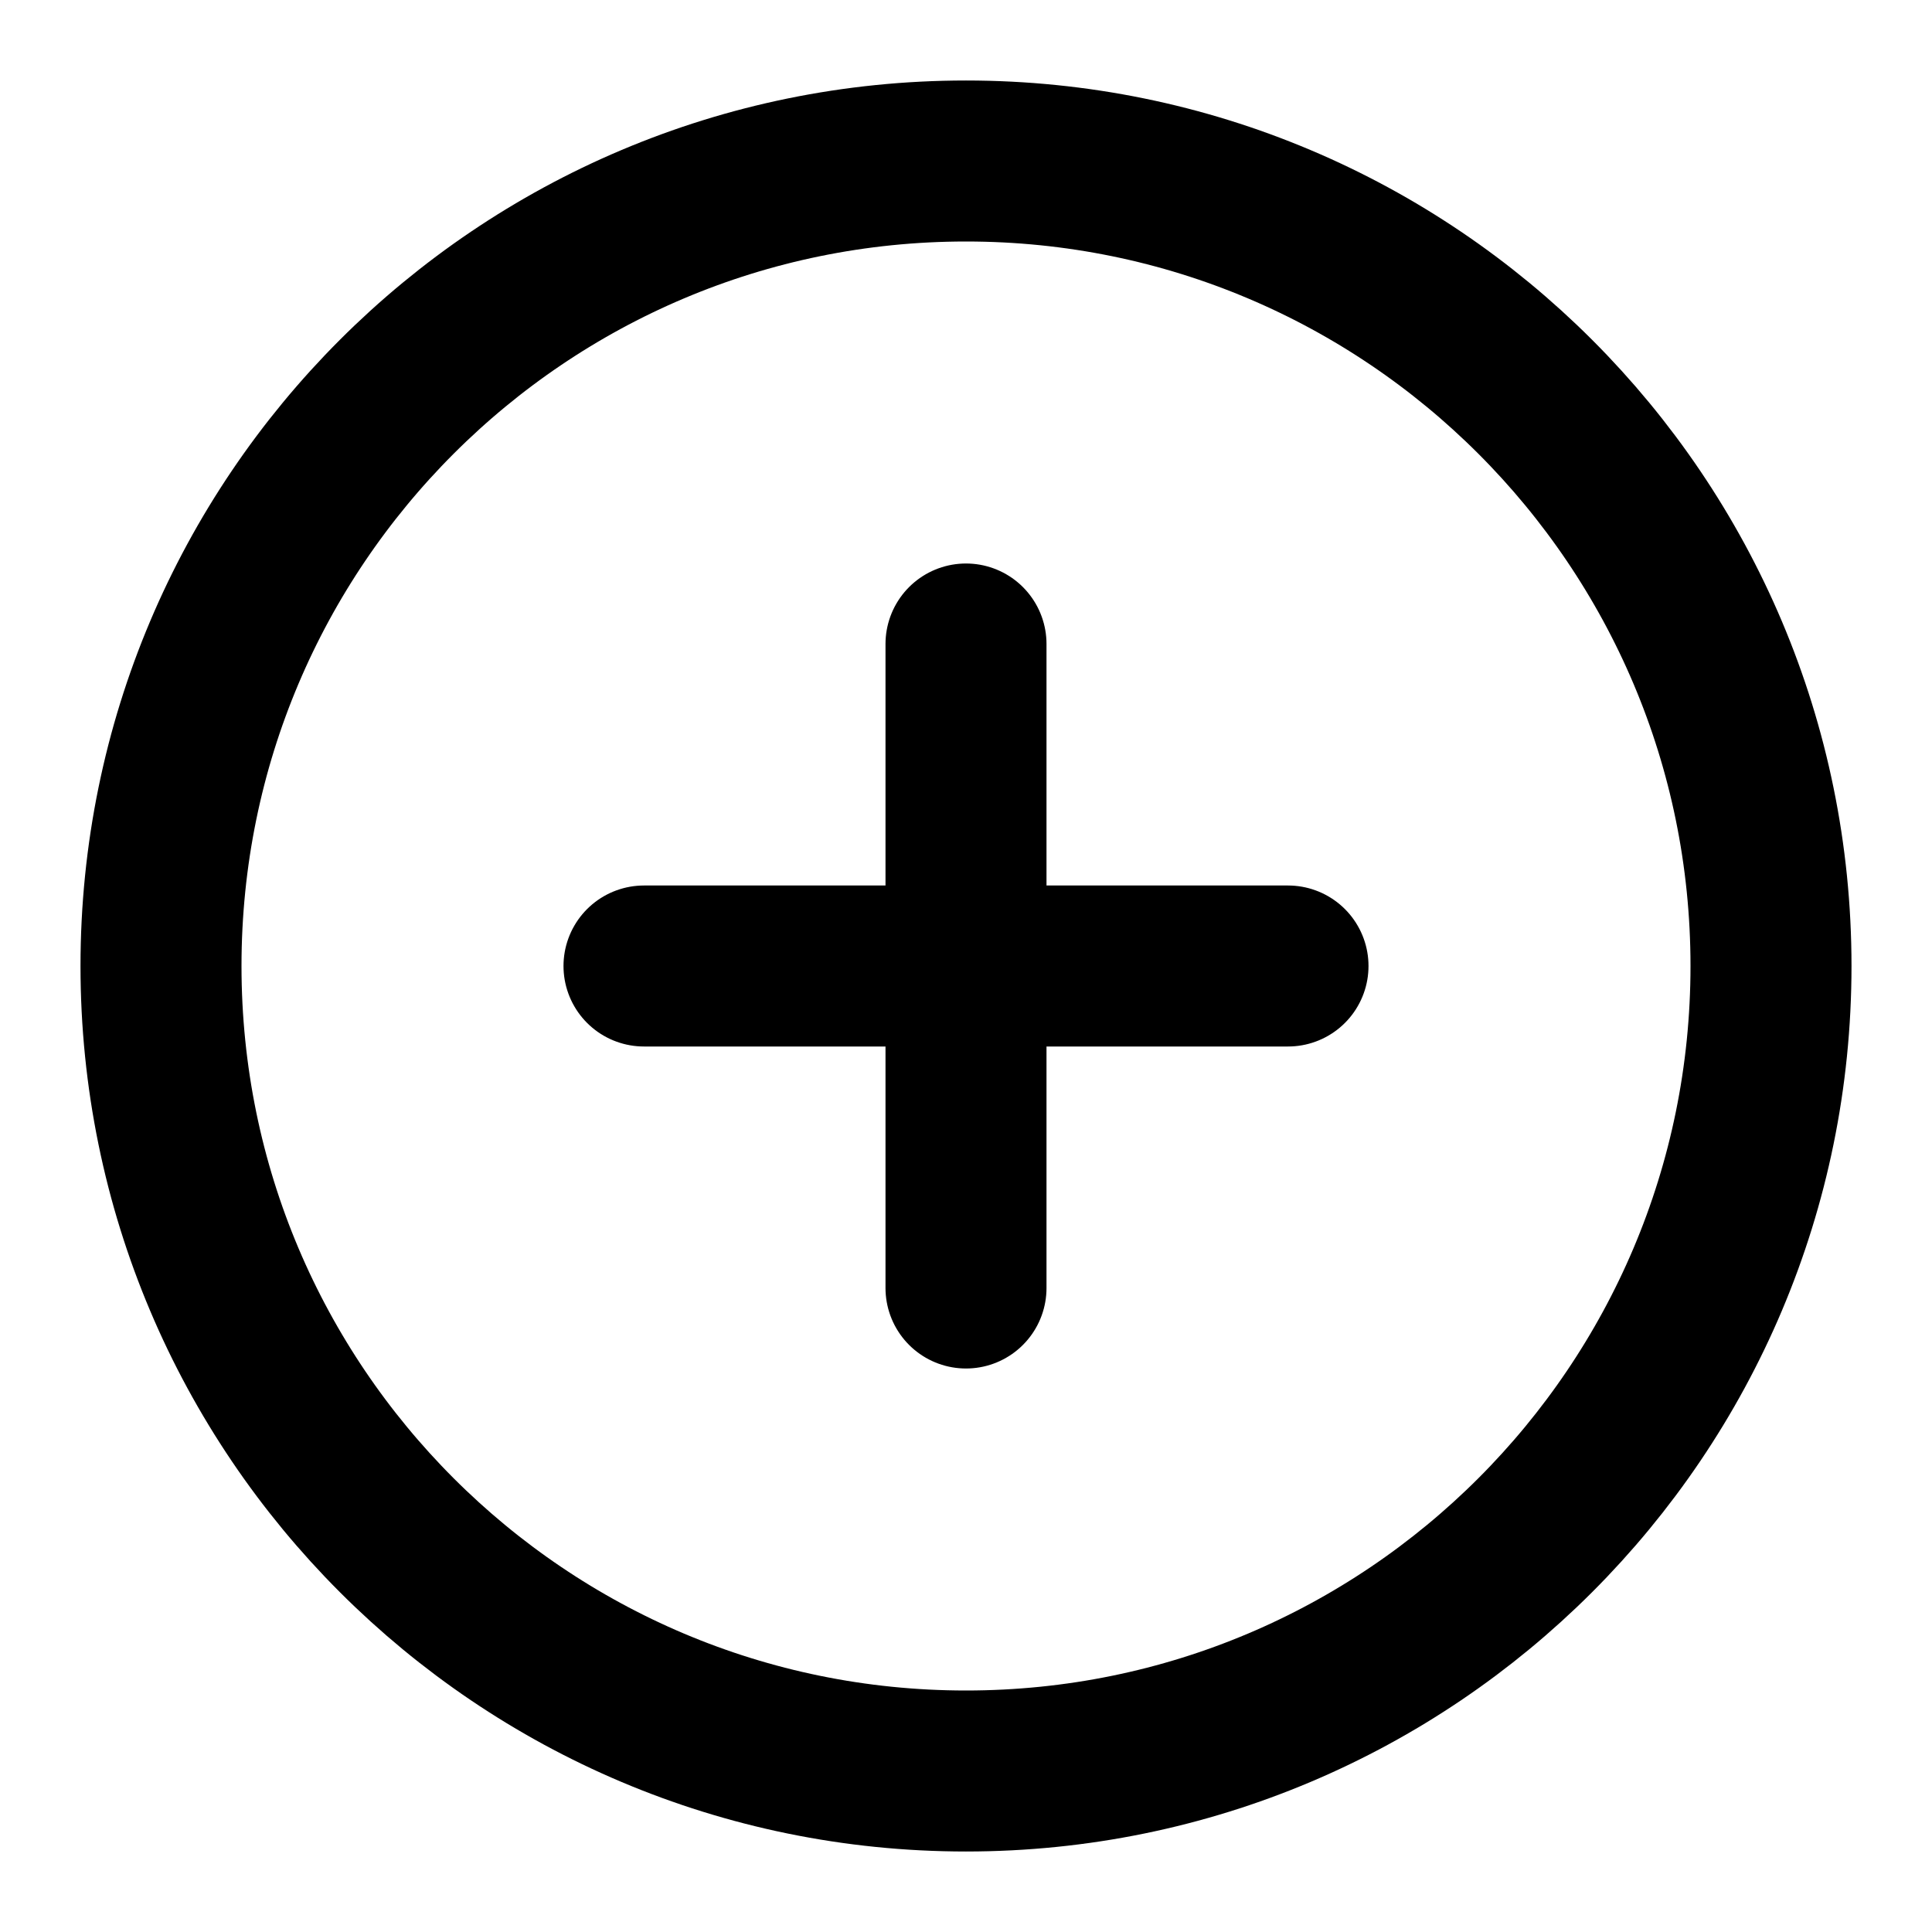
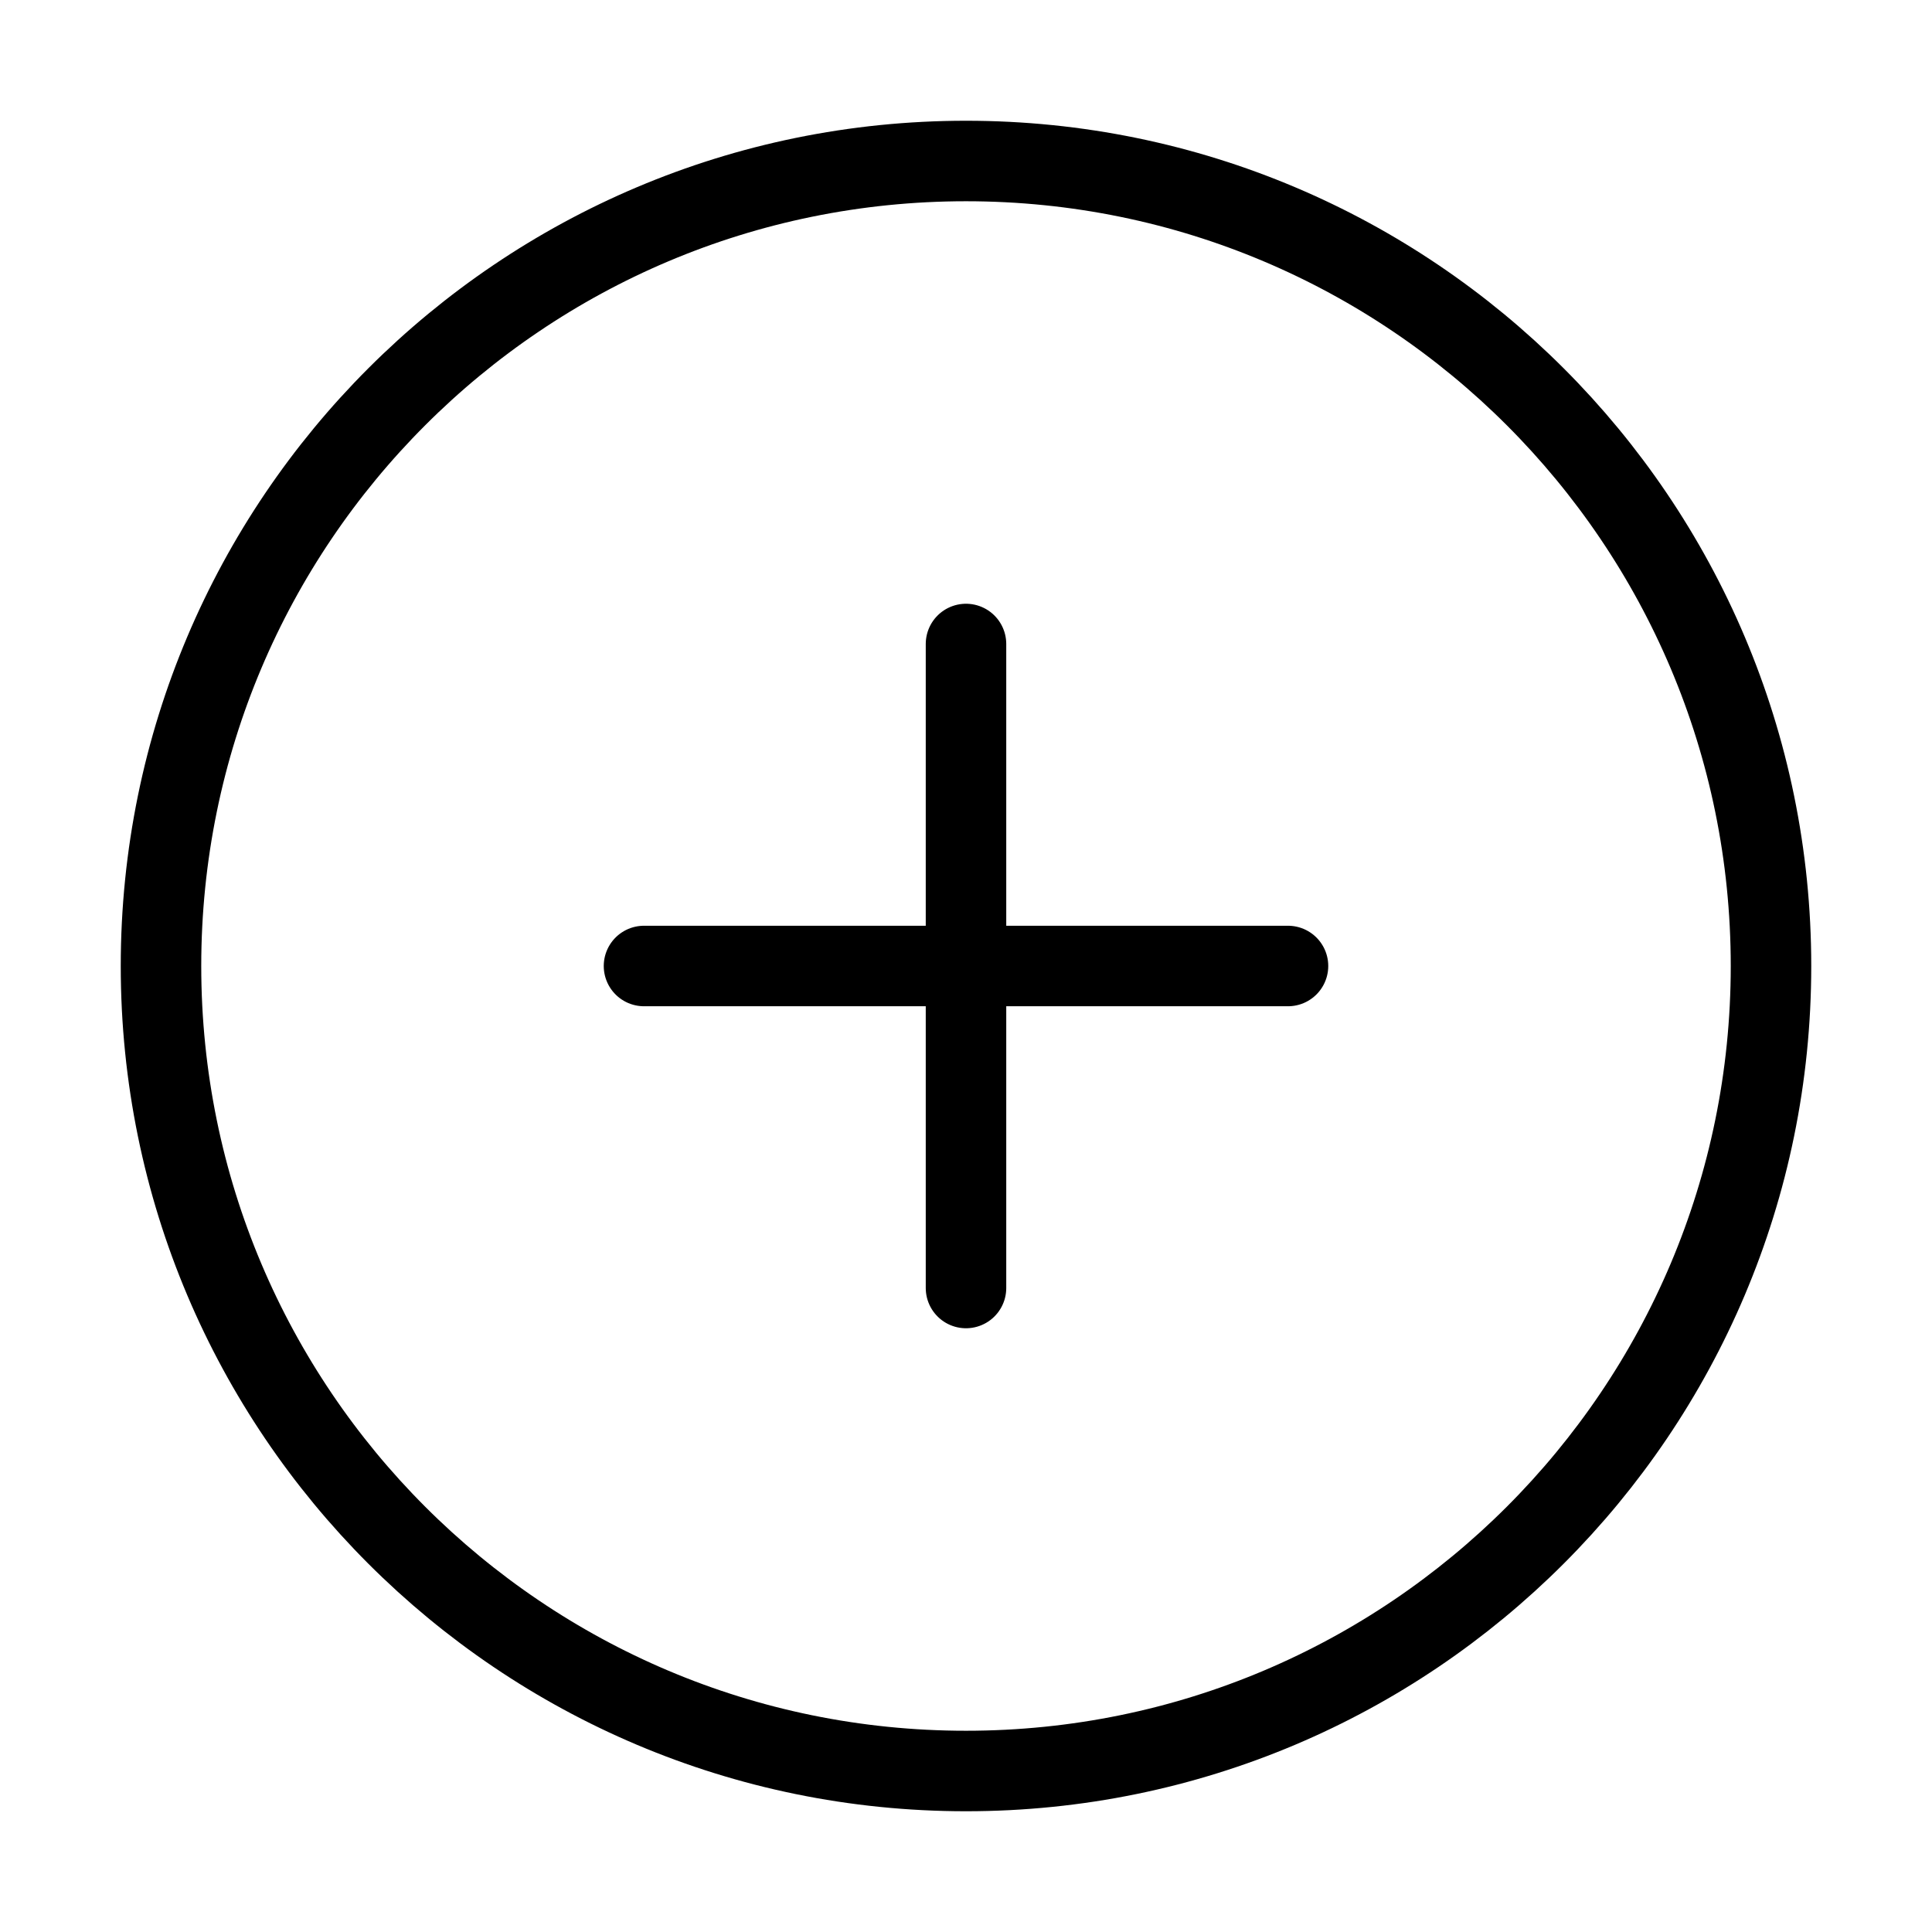
<svg xmlns="http://www.w3.org/2000/svg" width="24" height="24" viewBox="0 0 24 24" fill="none" stroke="black">
-   <path d="M12 8V16M8 12H16M22 12C22 17.523 17.523 22 12 22C6.477 22 2 17.523 2 12C2 6.477 6.477 2 12 2C17.523 2 22 6.477 22 12Z" stroke-width="2" stroke-linecap="round" stroke-linejoin="round" />
+   <path d="M12 8V16M8 12H16M22 12C22 17.523 17.523 22 12 22C6.477 22 2 17.523 2 12C2 6.477 6.477 2 12 2C17.523 2 22 6.477 22 12Z" stroke-width="1" stroke-linecap="round" stroke-linejoin="round" />
</svg>
